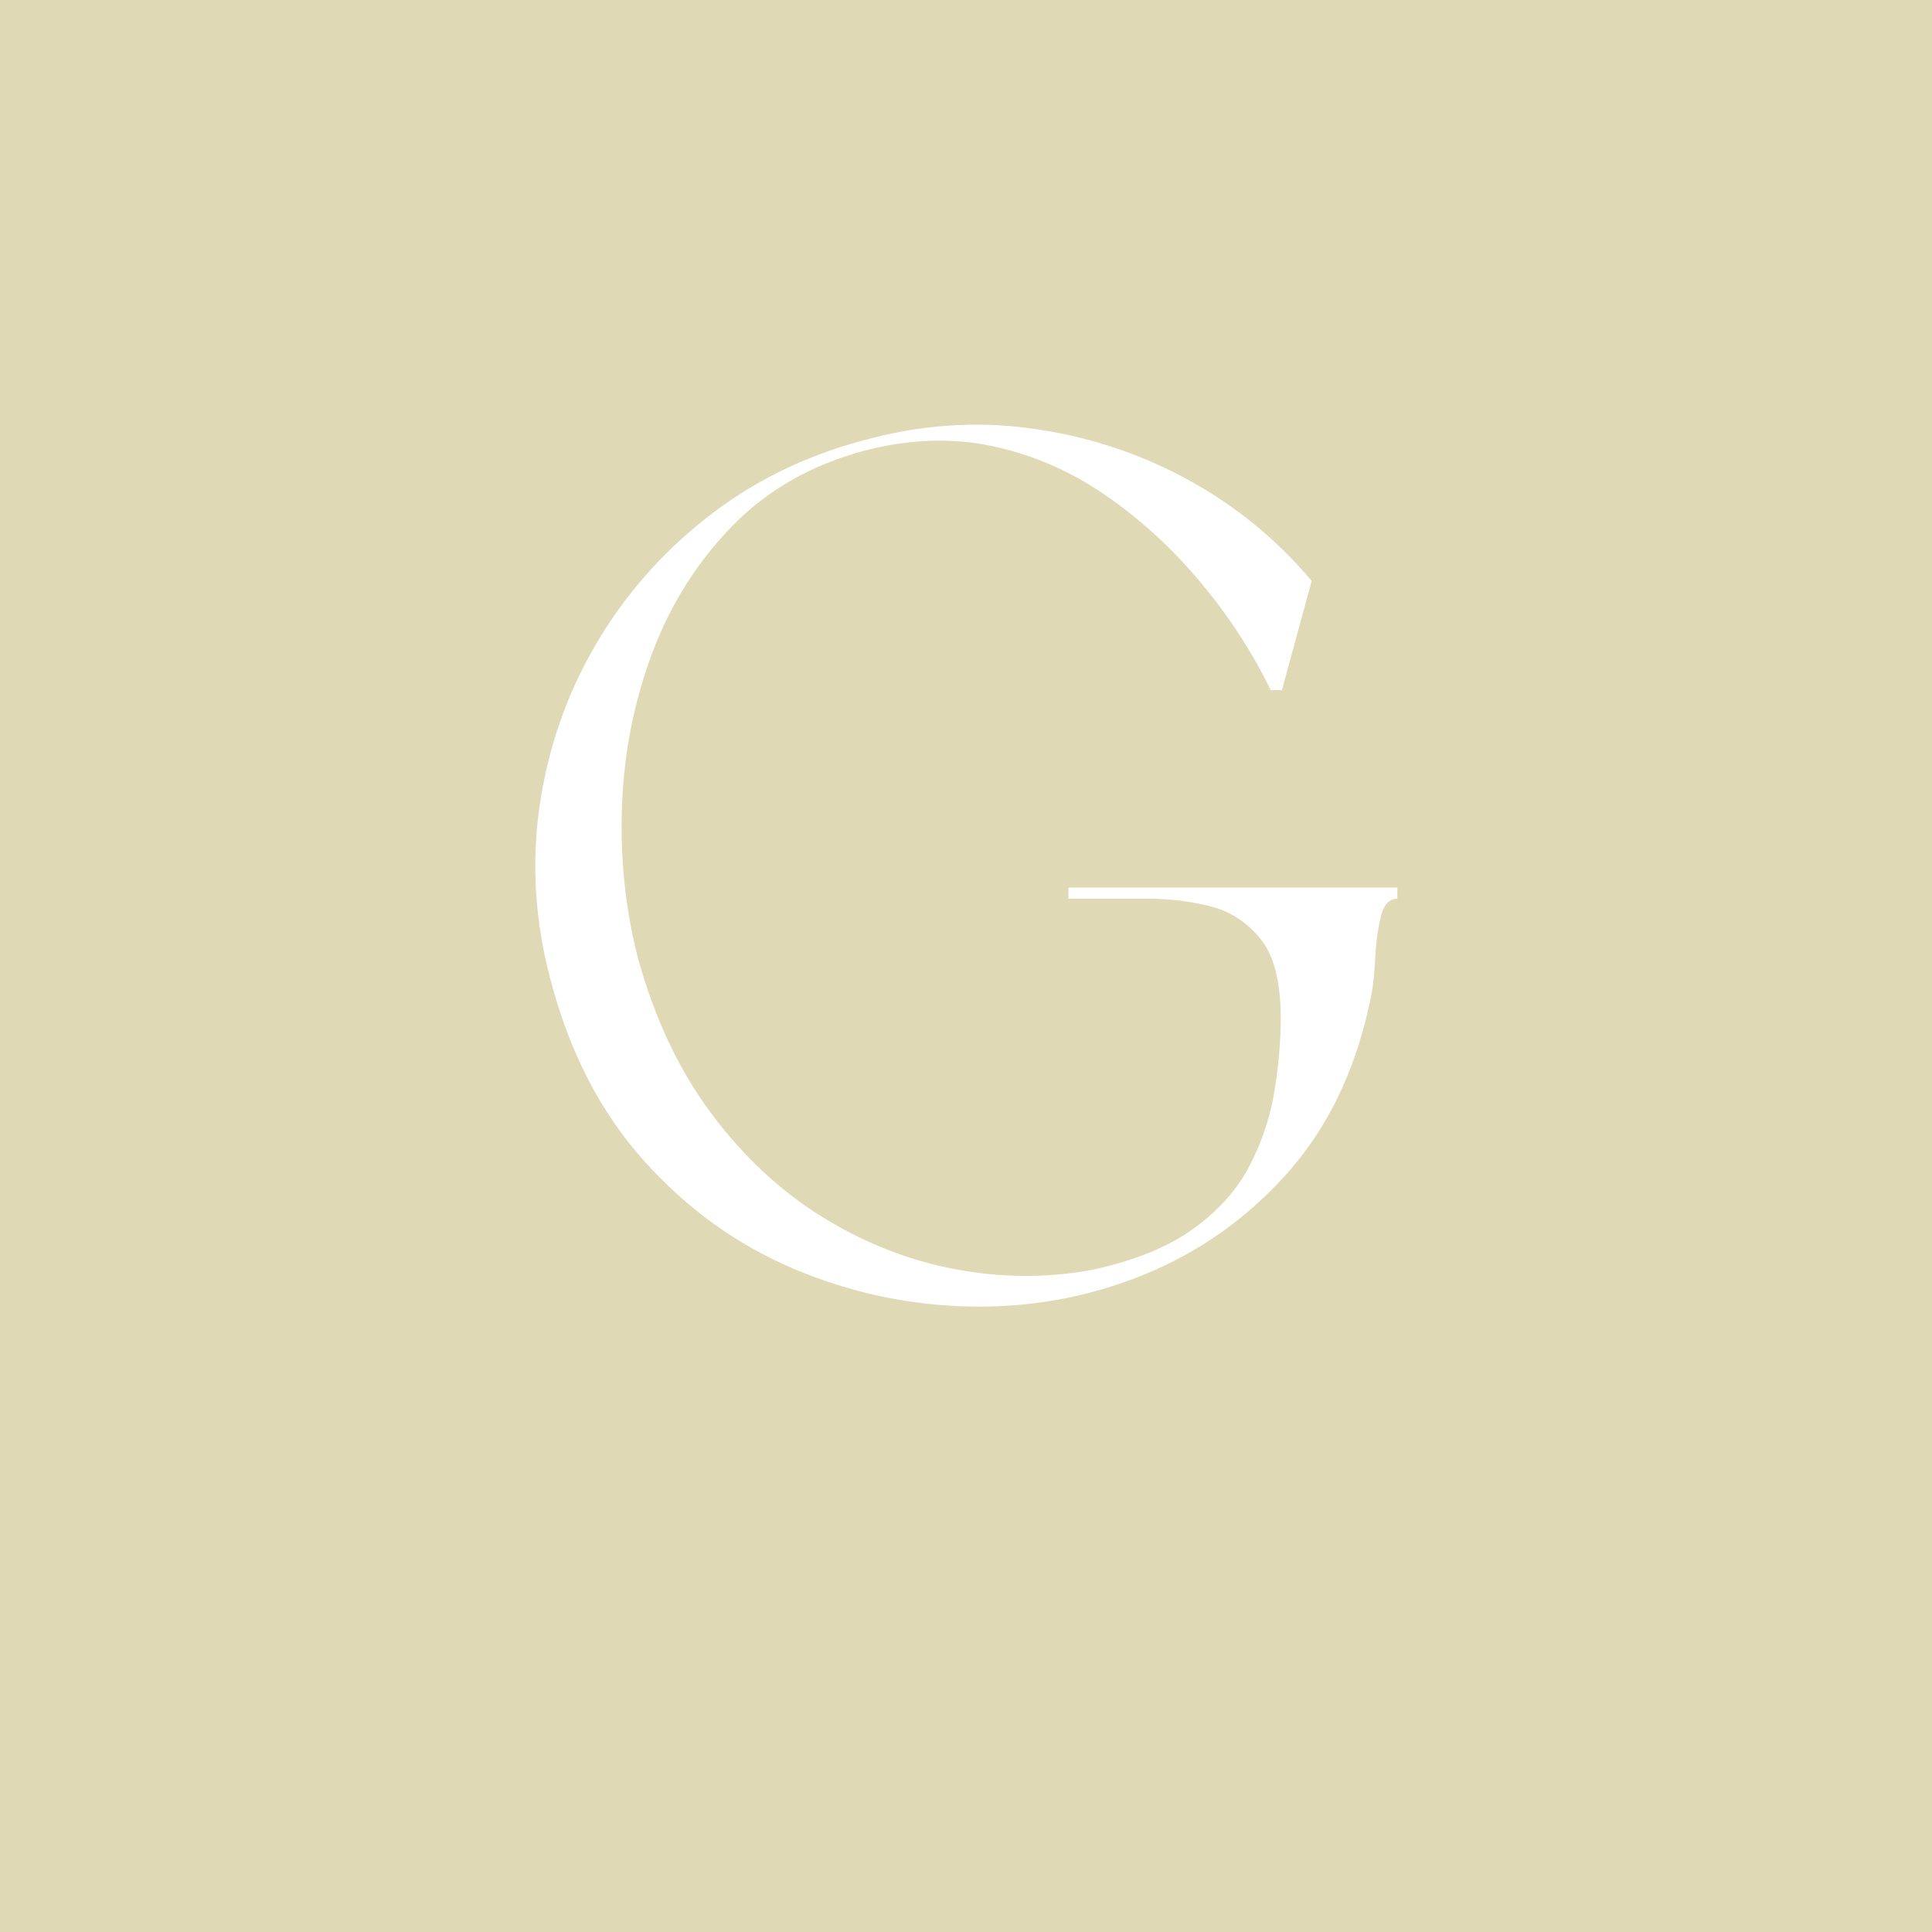
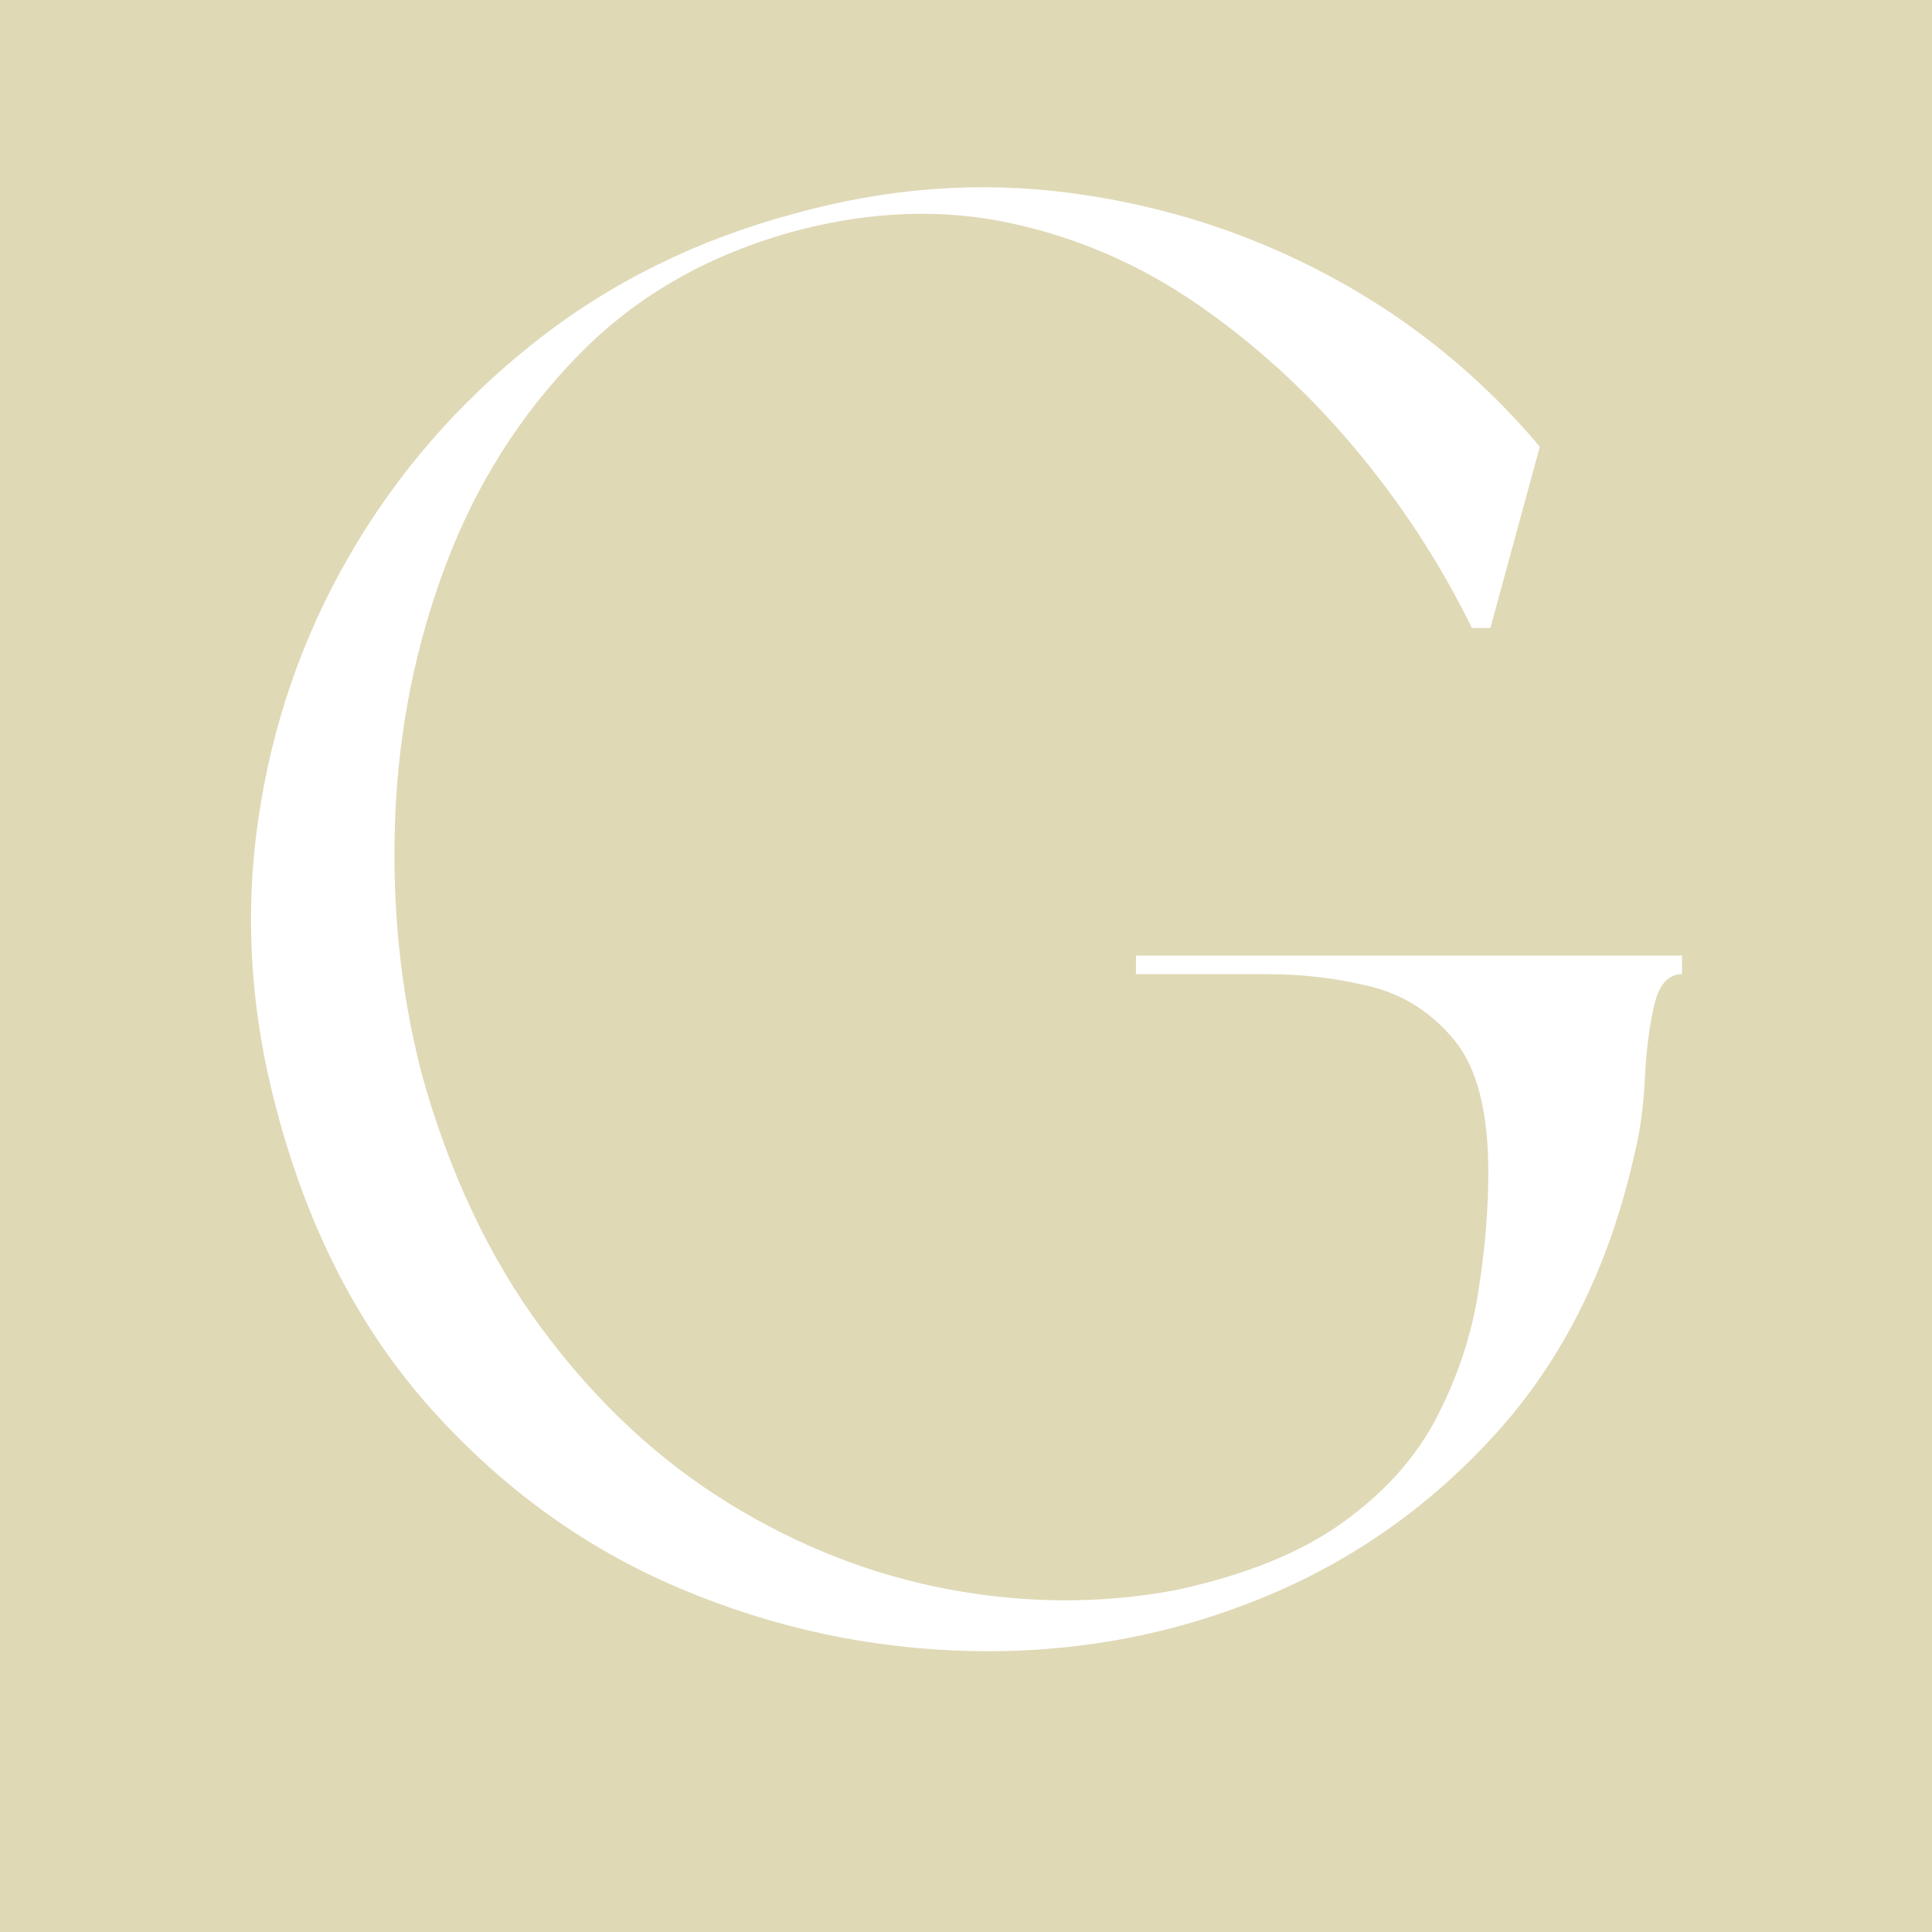
<svg xmlns="http://www.w3.org/2000/svg" version="1.1" width="500" height="500">
  <svg width="500" zoomAndPan="magnify" viewBox="0 0 375 375" height="500" preserveAspectRatio="xMidYMid meet" version="1.0">
    <defs>
      <g />
    </defs>
    <rect x="-37.5" width="450" fill="#ffffff" y="-37.5" height="450" fill-opacity="1" />
-     <rect x="-37.5" width="450" fill="#ffffff" y="-37.5" height="450" fill-opacity="1" />
-     <g fill="#304945" fill-opacity="1">
-       <g transform="translate(152.9062, 225.1078)">
-         <g>
-           <path d="M 58.078 -66.219 C 56.172 -68.125 52.723 -69.555 47.734 -70.516 C 45.898 -70.879 43.516 -71.062 40.578 -71.062 C 37.648 -71.062 34.555 -70.363 31.297 -68.969 C 28.035 -67.57 25.156 -65.41 22.656 -62.484 C 17.301 -56.023 14.625 -46.926 14.625 -35.188 C 14.625 -23.457 17.301 -15.25 22.656 -10.562 C 26.32 -7.258 31.18 -5.609 37.234 -5.609 C 43.285 -5.609 49.098 -6.379 54.672 -7.922 L 55.219 -34.094 L 61.266 -34.094 L 61.266 -4.406 C 58.047 -2.344 52.219 -0.875 43.781 0 C 41.438 0.289 38.961 0.438 36.359 0.438 C 33.754 0.438 30.691 0.016 27.172 -0.828 C 23.648 -1.672 20.383 -3.375 17.375 -5.938 C 10.562 -11.727 7.156 -21.367 7.156 -34.859 C 7.156 -48.359 10.379 -58.789 16.828 -66.156 C 23.285 -73.531 31.609 -77.219 41.797 -77.219 L 45.312 -77 C 49.938 -76.562 53.477 -75.719 55.938 -74.469 C 58.395 -73.219 60.062 -72.117 60.938 -71.172 Z M 58.078 -66.219 " />
-         </g>
-       </g>
-     </g>
    <rect x="-37.5" width="450" fill="#dfd9b6" y="-37.5" height="450" fill-opacity="1" />
    <g fill="#ffffff" fill-opacity="1">
-       <g transform="translate(96.53906, 252.75)">
+       <g transform="translate(36.50391, 319.0753)">
        <g>
-           <path d="M 152.047 -55.172 C 152.047 -62.242 150.719 -67.383 148.062 -70.594 C 145.414 -73.812 142.164 -75.898 138.312 -76.859 C 134.457 -77.828 130.441 -78.312 126.266 -78.312 L 110.844 -78.312 L 110.844 -80.484 L 174.688 -80.484 L 174.688 -78.312 C 173.082 -78.312 172 -77.102 171.438 -74.688 C 170.875 -72.281 170.508 -69.43 170.344 -66.141 C 170.188 -62.848 169.789 -59.914 169.156 -57.344 C 166.258 -44.332 160.914 -33.488 153.125 -24.812 C 145.332 -16.145 136.094 -9.641 125.406 -5.297 C 114.727 -0.961 103.484 1.082 91.672 0.844 C 79.867 0.602 68.469 -1.844 57.469 -6.5 C 46.469 -11.164 36.789 -18.156 28.438 -27.469 C 20.082 -36.781 14.055 -48.426 10.359 -62.406 C 7.305 -73.812 6.582 -85.094 8.188 -96.25 C 9.801 -107.414 13.379 -117.781 18.922 -127.344 C 24.461 -136.906 31.648 -145.176 40.484 -152.156 C 49.316 -159.145 59.438 -164.164 70.844 -167.219 C 81.758 -170.27 92.598 -171.07 103.359 -169.625 C 114.129 -168.188 124.211 -164.938 133.609 -159.875 C 143.004 -154.812 151.156 -148.188 158.062 -140 L 152.281 -118.797 L 150.109 -118.797 C 146.422 -126.336 141.844 -133.359 136.375 -139.859 C 130.914 -146.367 124.812 -151.953 118.062 -156.609 C 111.32 -161.273 104.016 -164.453 96.141 -166.141 C 88.266 -167.828 79.992 -167.547 71.328 -165.297 C 61.047 -162.566 52.488 -157.707 45.656 -150.719 C 38.832 -143.727 33.648 -135.535 30.109 -126.141 C 26.578 -116.742 24.609 -106.906 24.203 -96.625 C 23.805 -86.344 24.816 -76.461 27.234 -66.984 C 30.441 -55.254 35.176 -45.172 41.438 -36.734 C 47.707 -28.305 54.938 -21.562 63.125 -16.5 C 71.32 -11.445 79.914 -8.078 88.906 -6.391 C 97.906 -4.703 106.742 -4.66 115.422 -6.266 C 123.609 -8.035 130.148 -10.688 135.047 -14.219 C 139.953 -17.75 143.609 -21.844 146.016 -26.5 C 148.422 -31.164 150.023 -35.988 150.828 -40.969 C 151.641 -45.945 152.047 -50.68 152.047 -55.172 Z M 152.047 -55.172 " />
+           <path d="M 252.375 -91.594 C 252.375 -103.32 250.176 -111.852 245.781 -117.188 C 241.383 -122.52 235.984 -125.984 229.578 -127.578 C 223.18 -129.18 216.516 -129.984 209.578 -129.984 L 183.984 -129.984 L 183.984 -133.594 L 289.984 -133.594 L 289.984 -129.984 C 287.316 -129.984 285.516 -127.984 284.578 -123.984 C 283.641 -119.984 283.035 -115.25 282.766 -109.781 C 282.504 -104.32 281.844 -99.457 280.781 -95.188 C 275.977 -73.594 267.109 -55.594 254.172 -41.188 C 241.242 -26.789 225.91 -15.992 208.172 -8.797 C 190.441 -1.598 171.781 1.797 152.188 1.391 C 132.594 0.992 113.66 -3.066 95.391 -10.797 C 77.129 -18.523 61.062 -30.125 47.188 -45.594 C 33.32 -61.062 23.328 -80.395 17.203 -103.594 C 12.129 -122.52 10.926 -141.25 13.594 -159.781 C 16.258 -178.312 22.191 -195.508 31.391 -211.375 C 40.598 -227.25 52.531 -240.984 67.188 -252.578 C 81.852 -264.18 98.656 -272.516 117.594 -277.578 C 135.719 -282.641 153.711 -283.973 171.578 -281.578 C 189.453 -279.18 206.188 -273.781 221.781 -265.375 C 237.383 -256.977 250.914 -245.977 262.375 -232.375 L 252.781 -197.188 L 249.188 -197.188 C 243.051 -209.719 235.445 -221.379 226.375 -232.172 C 217.312 -242.973 207.18 -252.238 195.984 -259.969 C 184.785 -267.707 172.648 -272.977 159.578 -275.781 C 146.516 -278.582 132.785 -278.113 118.391 -274.375 C 101.328 -269.844 87.129 -261.773 75.797 -250.172 C 64.461 -238.578 55.863 -224.977 50 -209.375 C 44.133 -193.781 40.867 -177.453 40.203 -160.391 C 39.535 -143.328 41.203 -126.926 45.203 -111.188 C 50.535 -91.727 58.398 -75 68.797 -61 C 79.191 -47 91.188 -35.797 104.781 -27.391 C 118.383 -18.992 132.648 -13.395 147.578 -10.594 C 162.516 -7.801 177.18 -7.738 191.578 -10.406 C 205.18 -13.332 216.047 -17.727 224.172 -23.594 C 232.305 -29.457 238.375 -36.254 242.375 -43.984 C 246.375 -51.723 249.039 -59.723 250.375 -67.984 C 251.707 -76.254 252.375 -84.125 252.375 -91.594 Z M 252.375 -91.594 " />
        </g>
      </g>
    </g>
  </svg>
  <style>@media (prefers-color-scheme: light) { :root { filter: none; } }
@media (prefers-color-scheme: dark) { :root { filter: none; } }
</style>
</svg>
